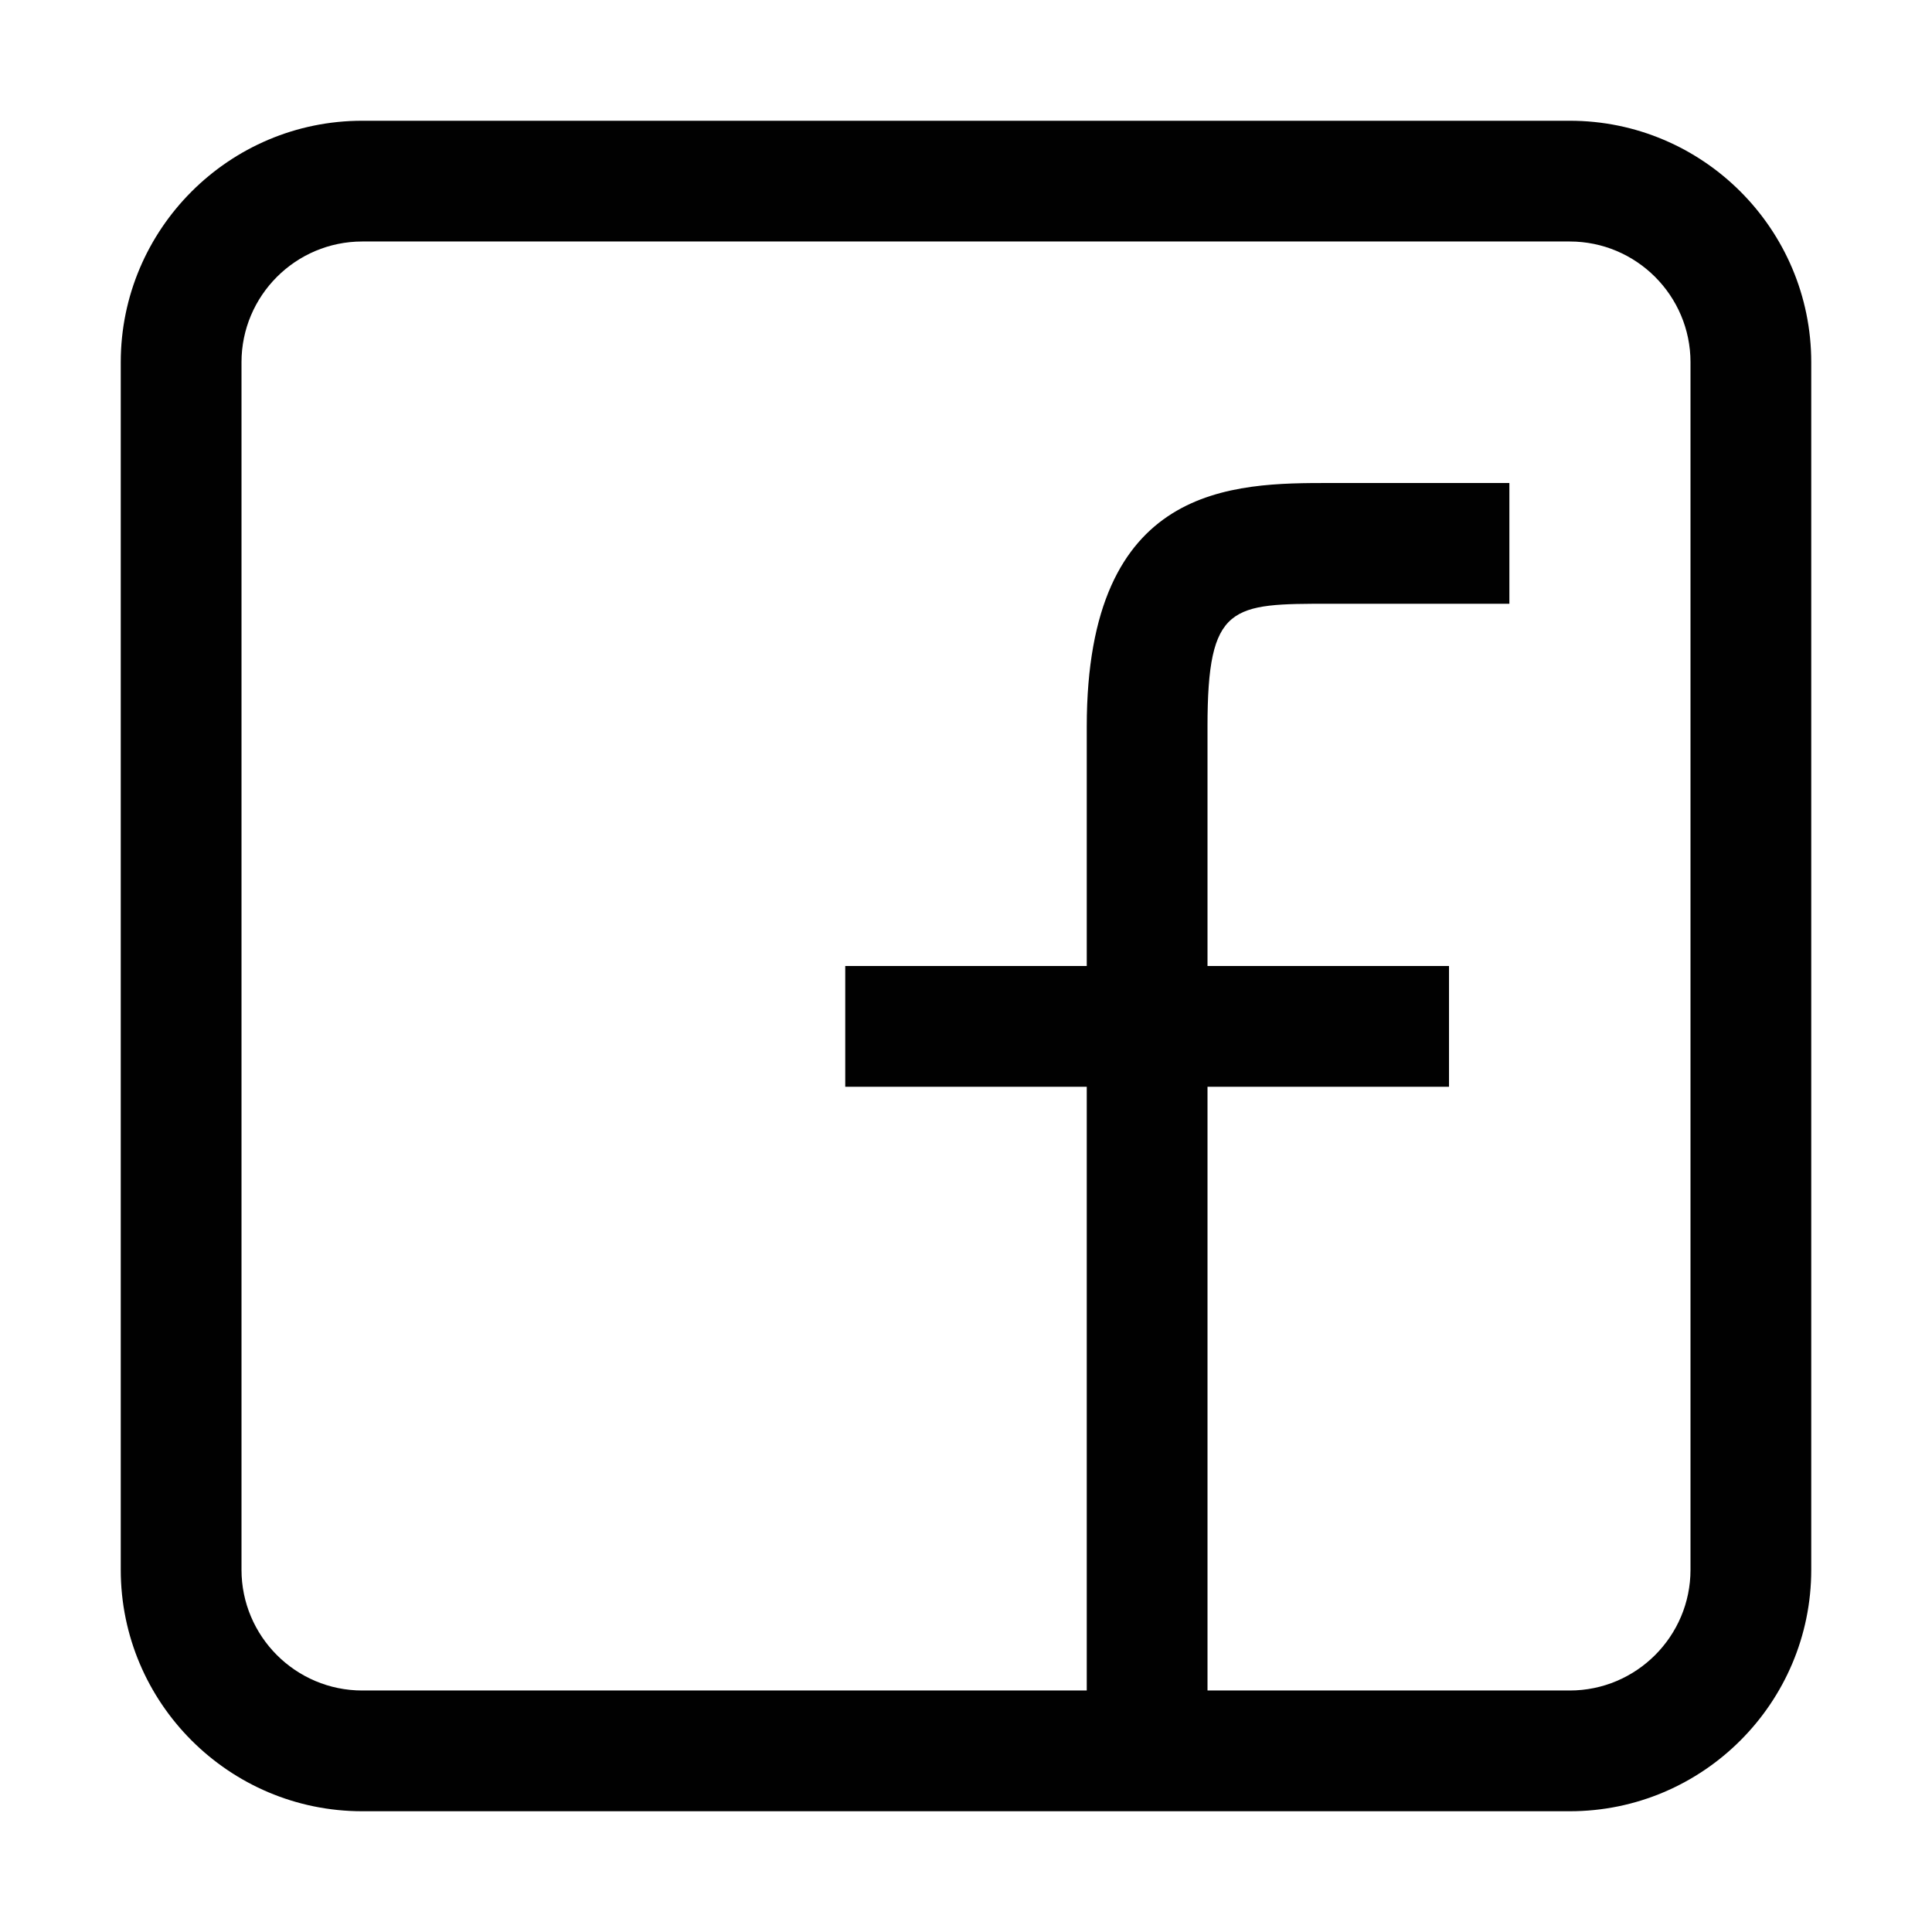
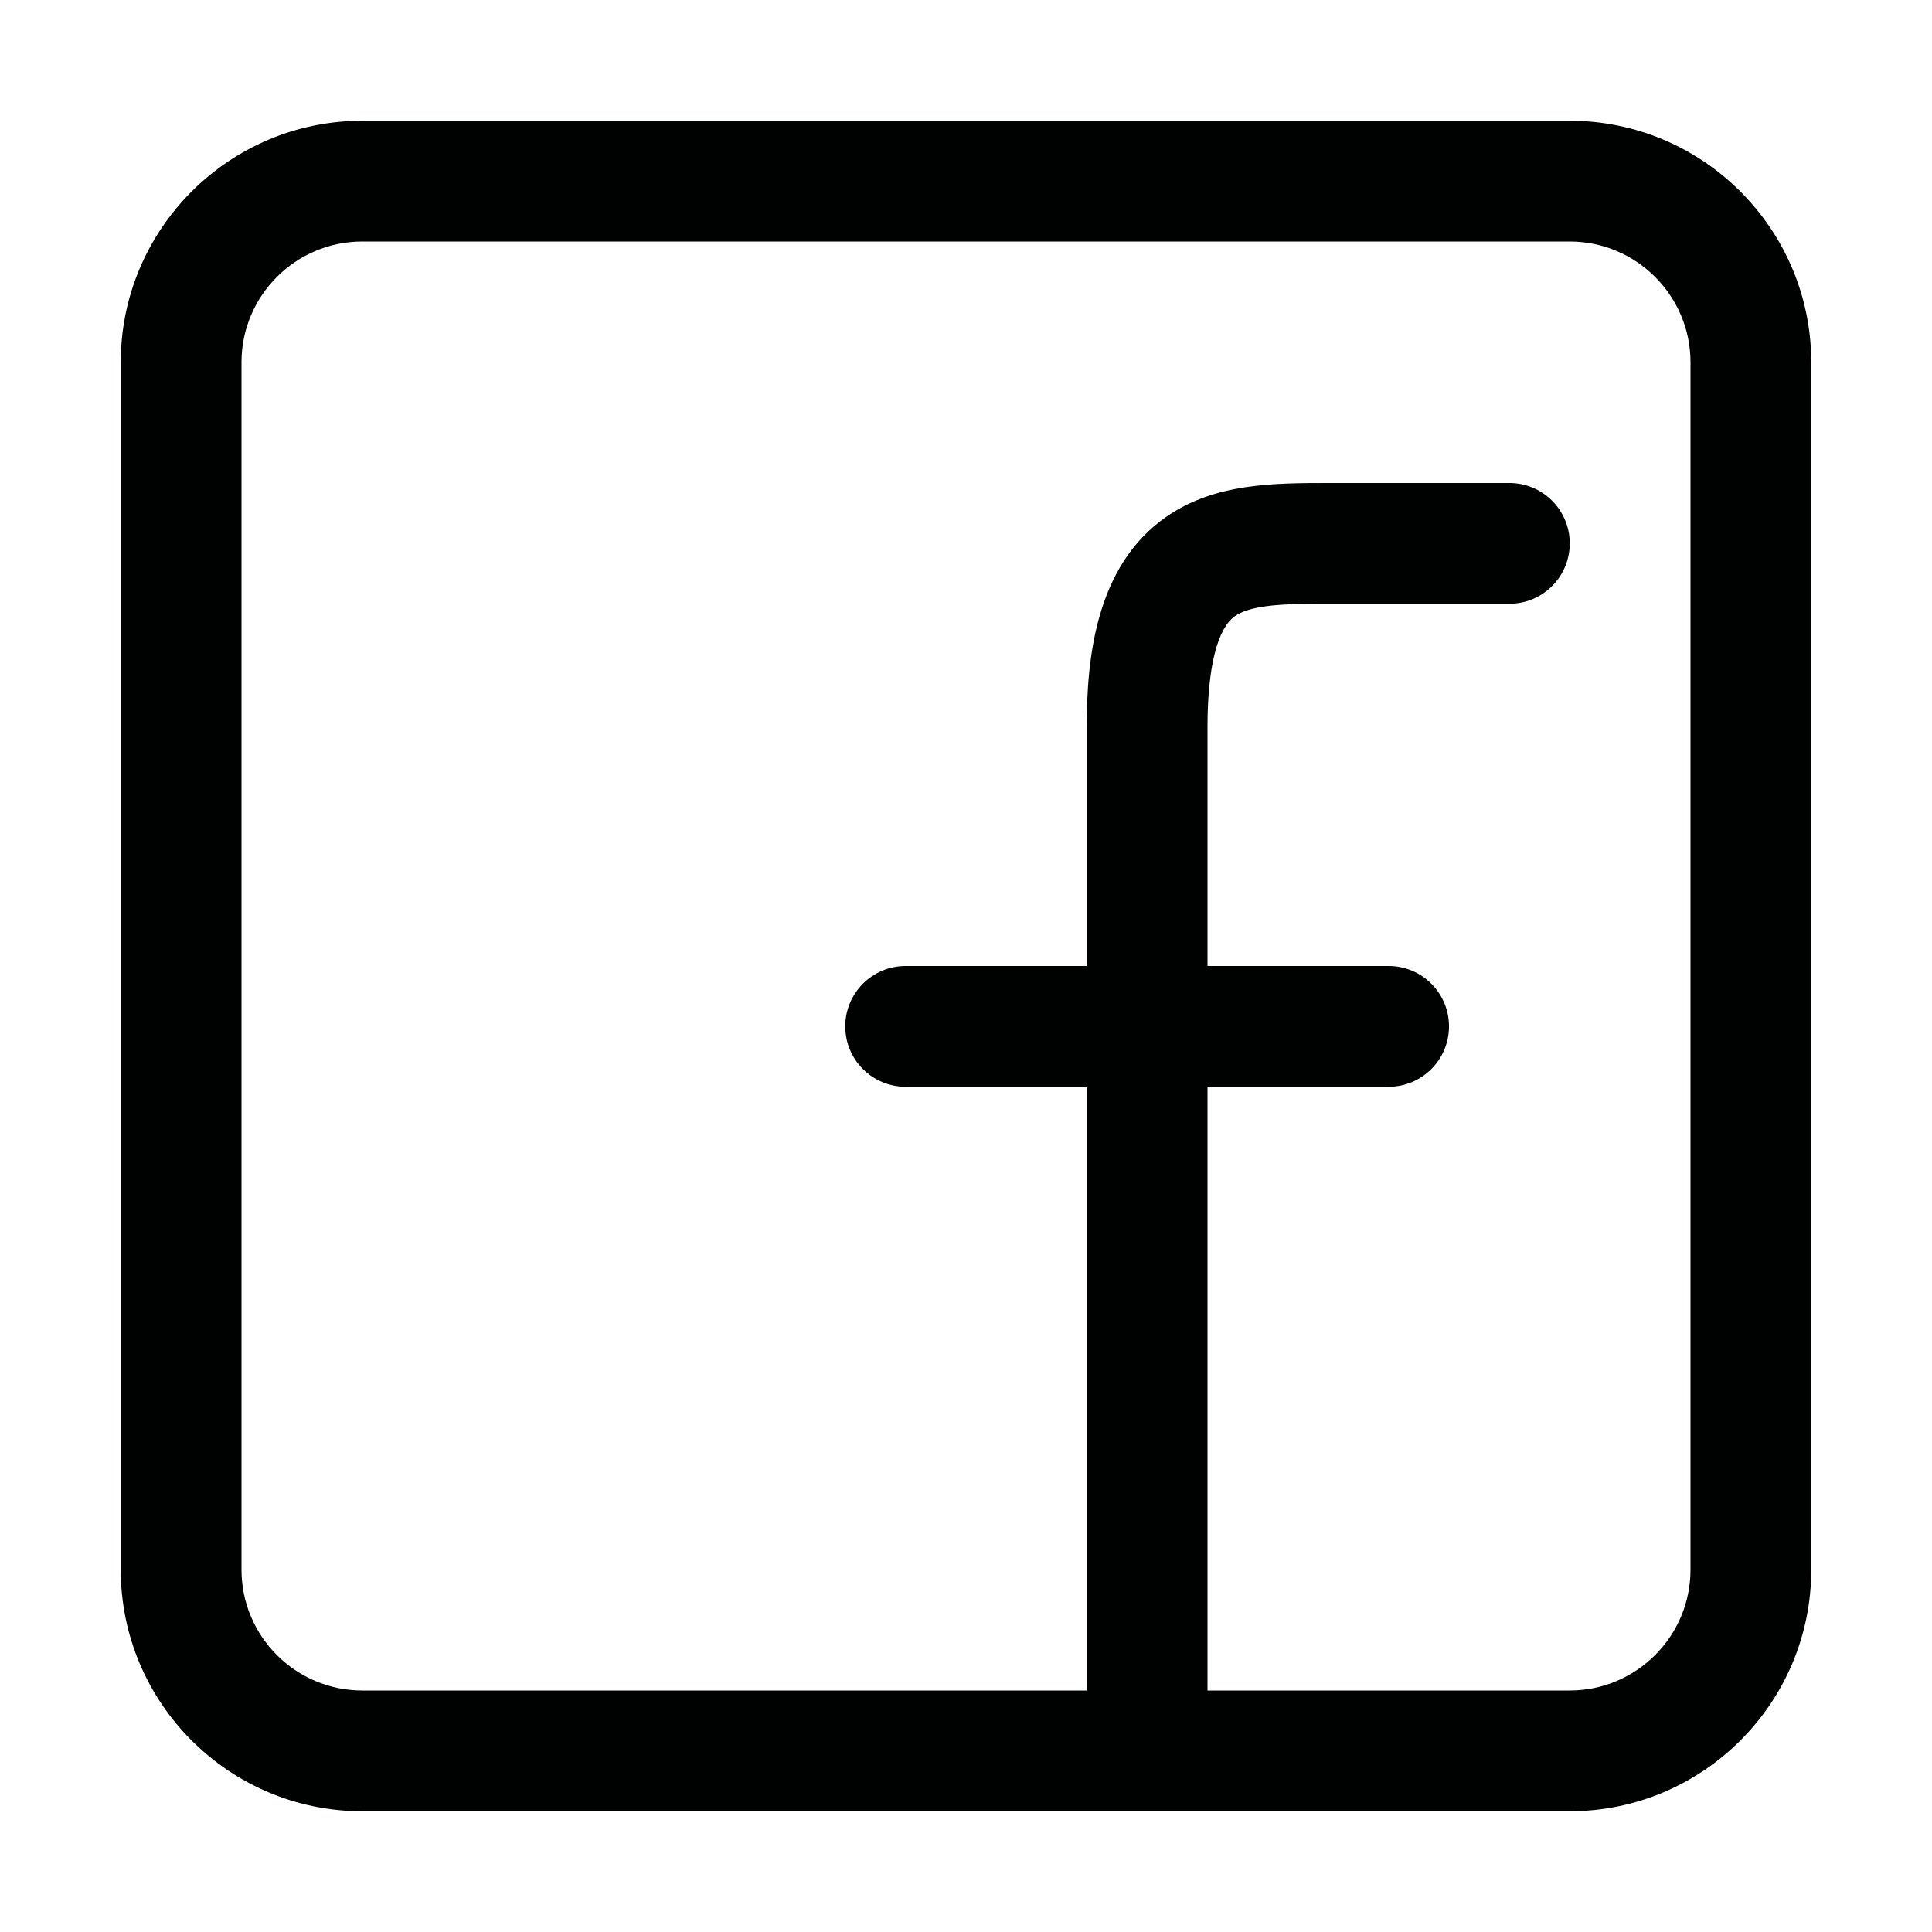
<svg xmlns="http://www.w3.org/2000/svg" version="1.1" id="Layer_1" x="0px" y="0px" viewBox="0 0 800 800" enable-background="new 0 0 800 800" xml:space="preserve">
-   <path fill="#010101" d="M650,49.999H150c-55.137,0-100,44.863-100,100v500c0,55.137,44.863,100,100,100h500  c55.137,0,100-44.863,100-100v-500C750,94.862,705.137,49.999,650,49.999z M700,649.999  c0,27.568-22.432,50-50,50H500v-250h100v-50H500v-99.072c0-50.928,9.775-50.928,50.928-50.928H625v-50  h-74.072c-40.195,0-100.928,0-100.928,100.928v99.072H350v50h100v250H150c-27.568,0-50-22.432-50-50v-500  c0-27.568,22.432-50,50-50h500c27.568,0,50,22.432,50,50V649.999z" />
+   <path fill="#000101" d="M650,50H150C94.859,50,50,94.859,50,150v500c0,55.141,44.859,100,100,100h500  c55.141,0,100-44.859,100-100V150C750,94.859,705.141,50,650,50z M700,650c0,27.57-22.43,50-50,50H500V450h75  c13.807,0,25-11.193,25-25s-11.193-25-25-25h-75v-99.069c0-24.48,4.065-40.771,11.448-45.869  C518.775,250,534.395,250,550.931,250H625c13.807,0,25-11.193,25-25s-11.193-25-25-25h-74.069  c-23.473,0-47.745,0-67.899,13.922C453.424,234.372,450,273.373,450,300.931V400h-75  c-13.807,0-25,11.193-25,25s11.193,25,25,25h75v250H150c-27.57,0-50-22.43-50-50V150  c0-27.57,22.43-50,50-50h500c27.57,0,50,22.43,50,50V650z" />
</svg>
